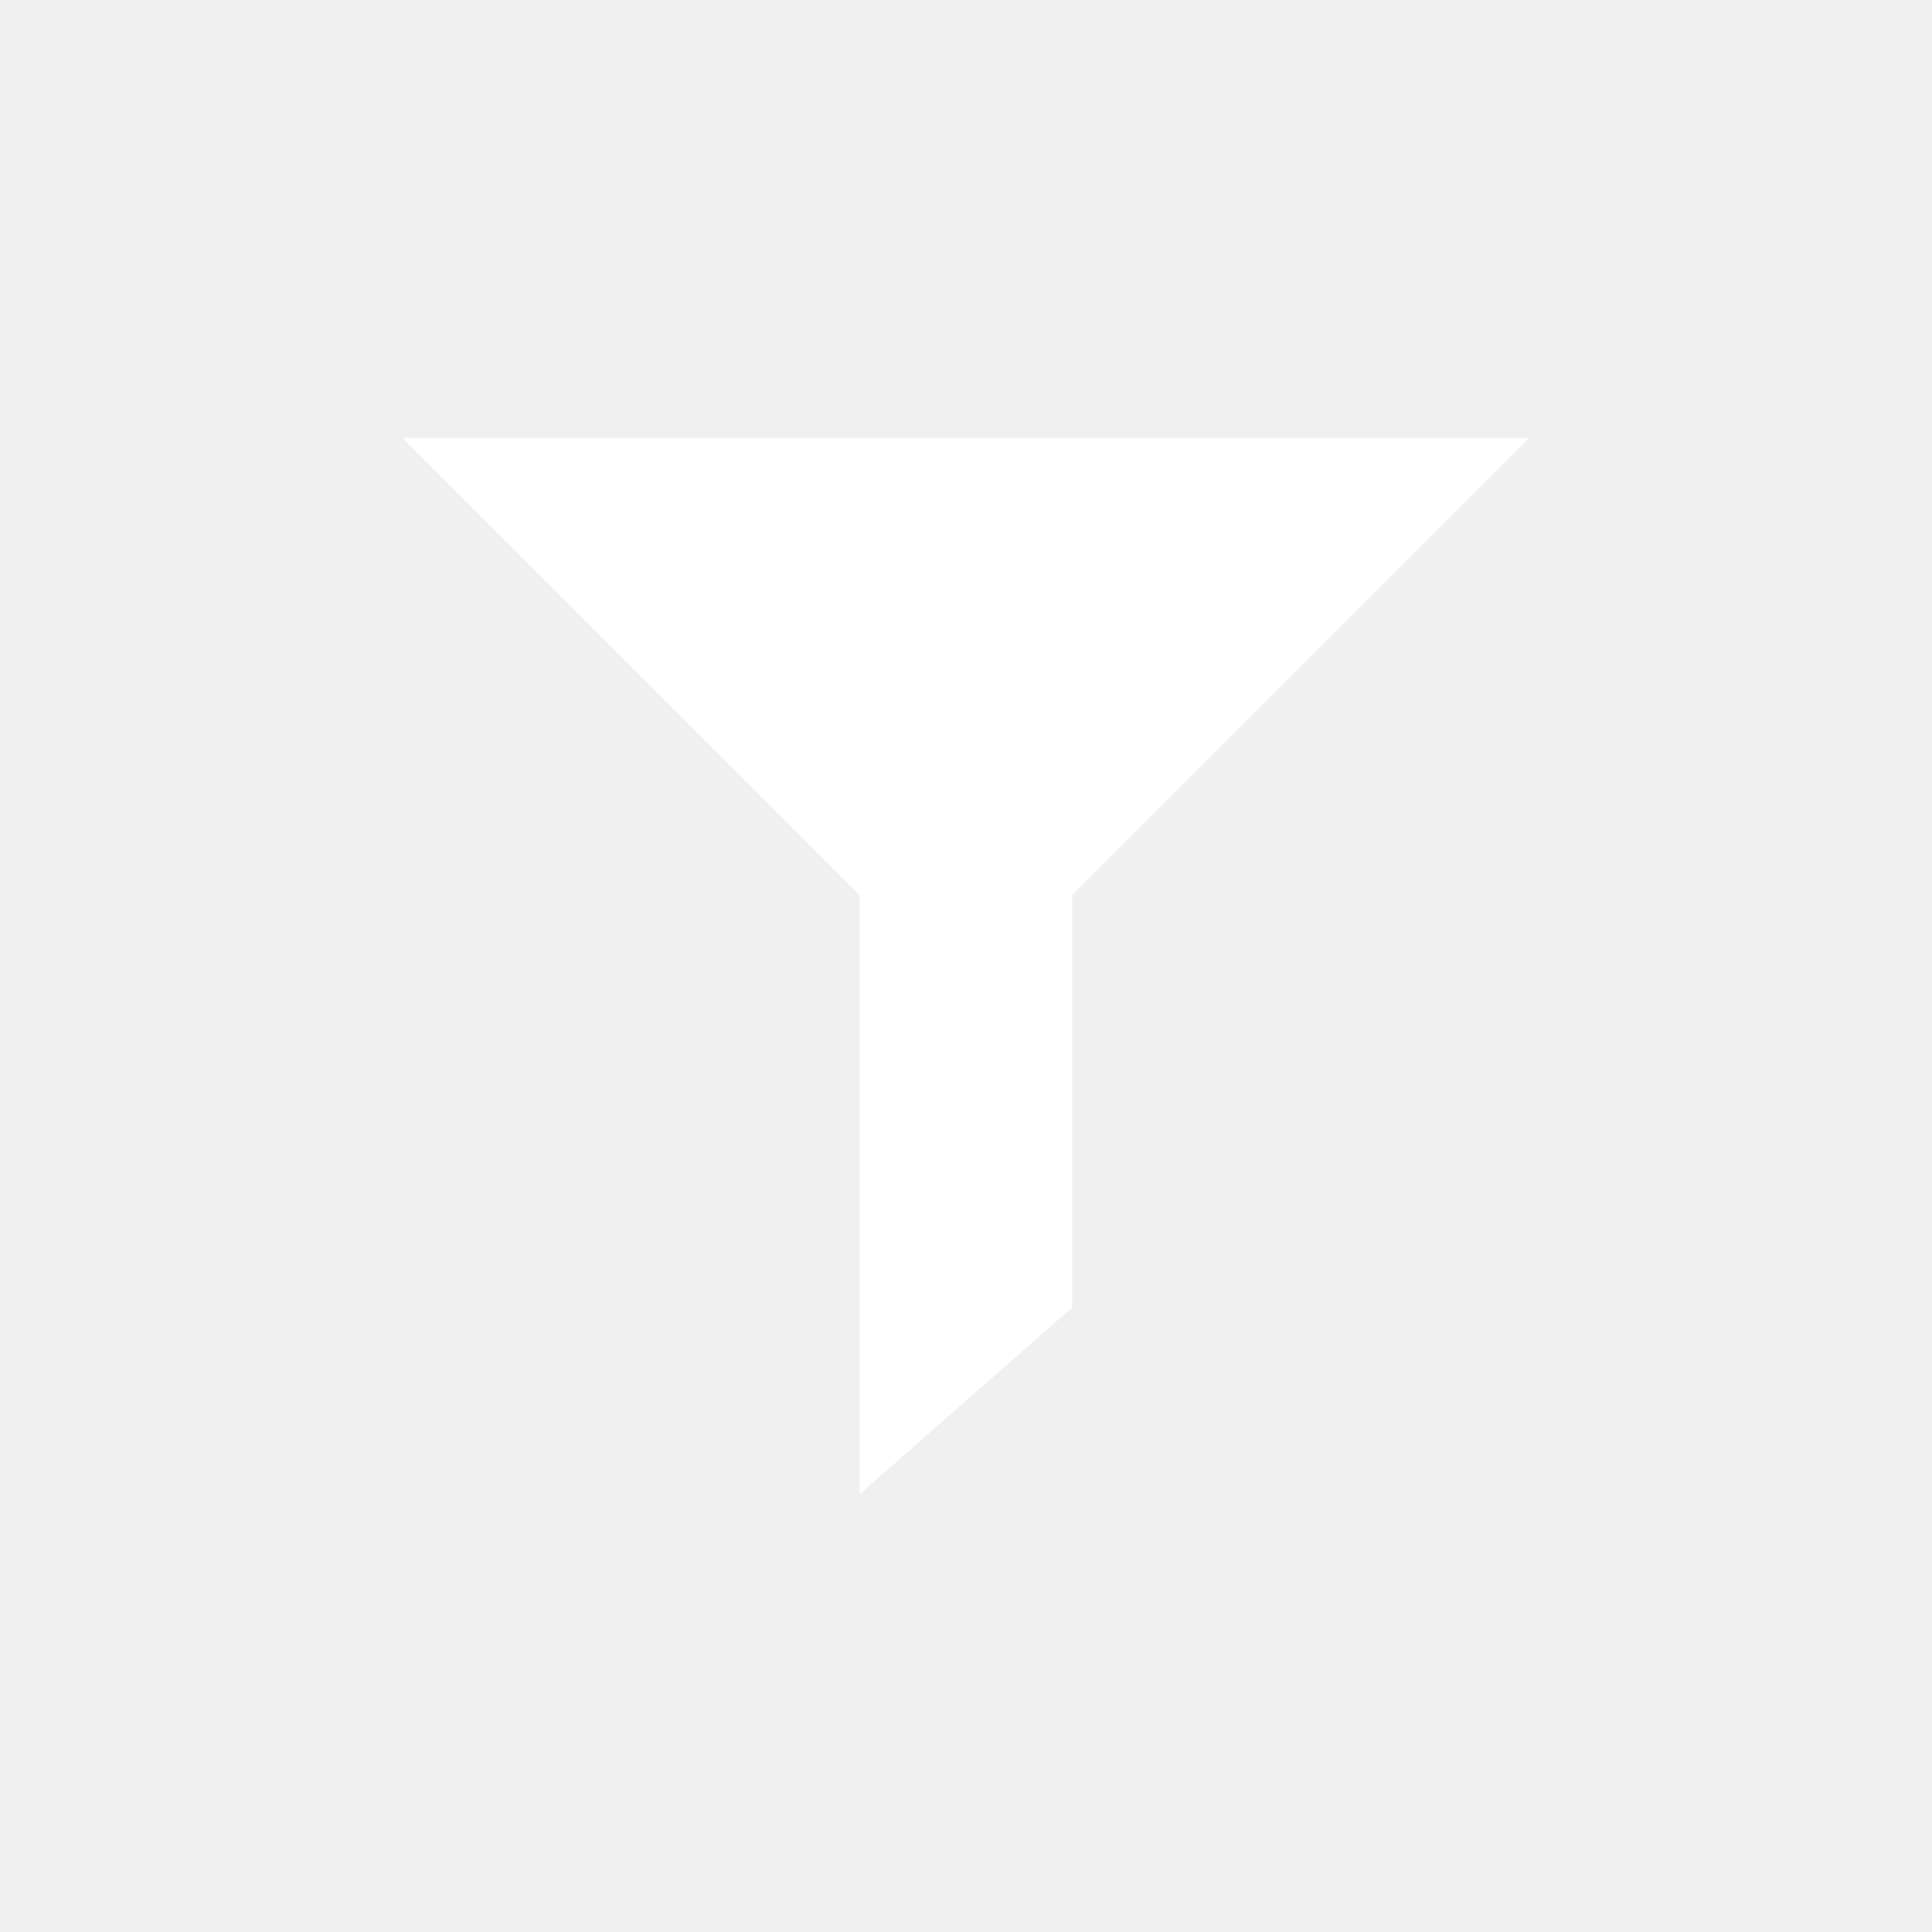
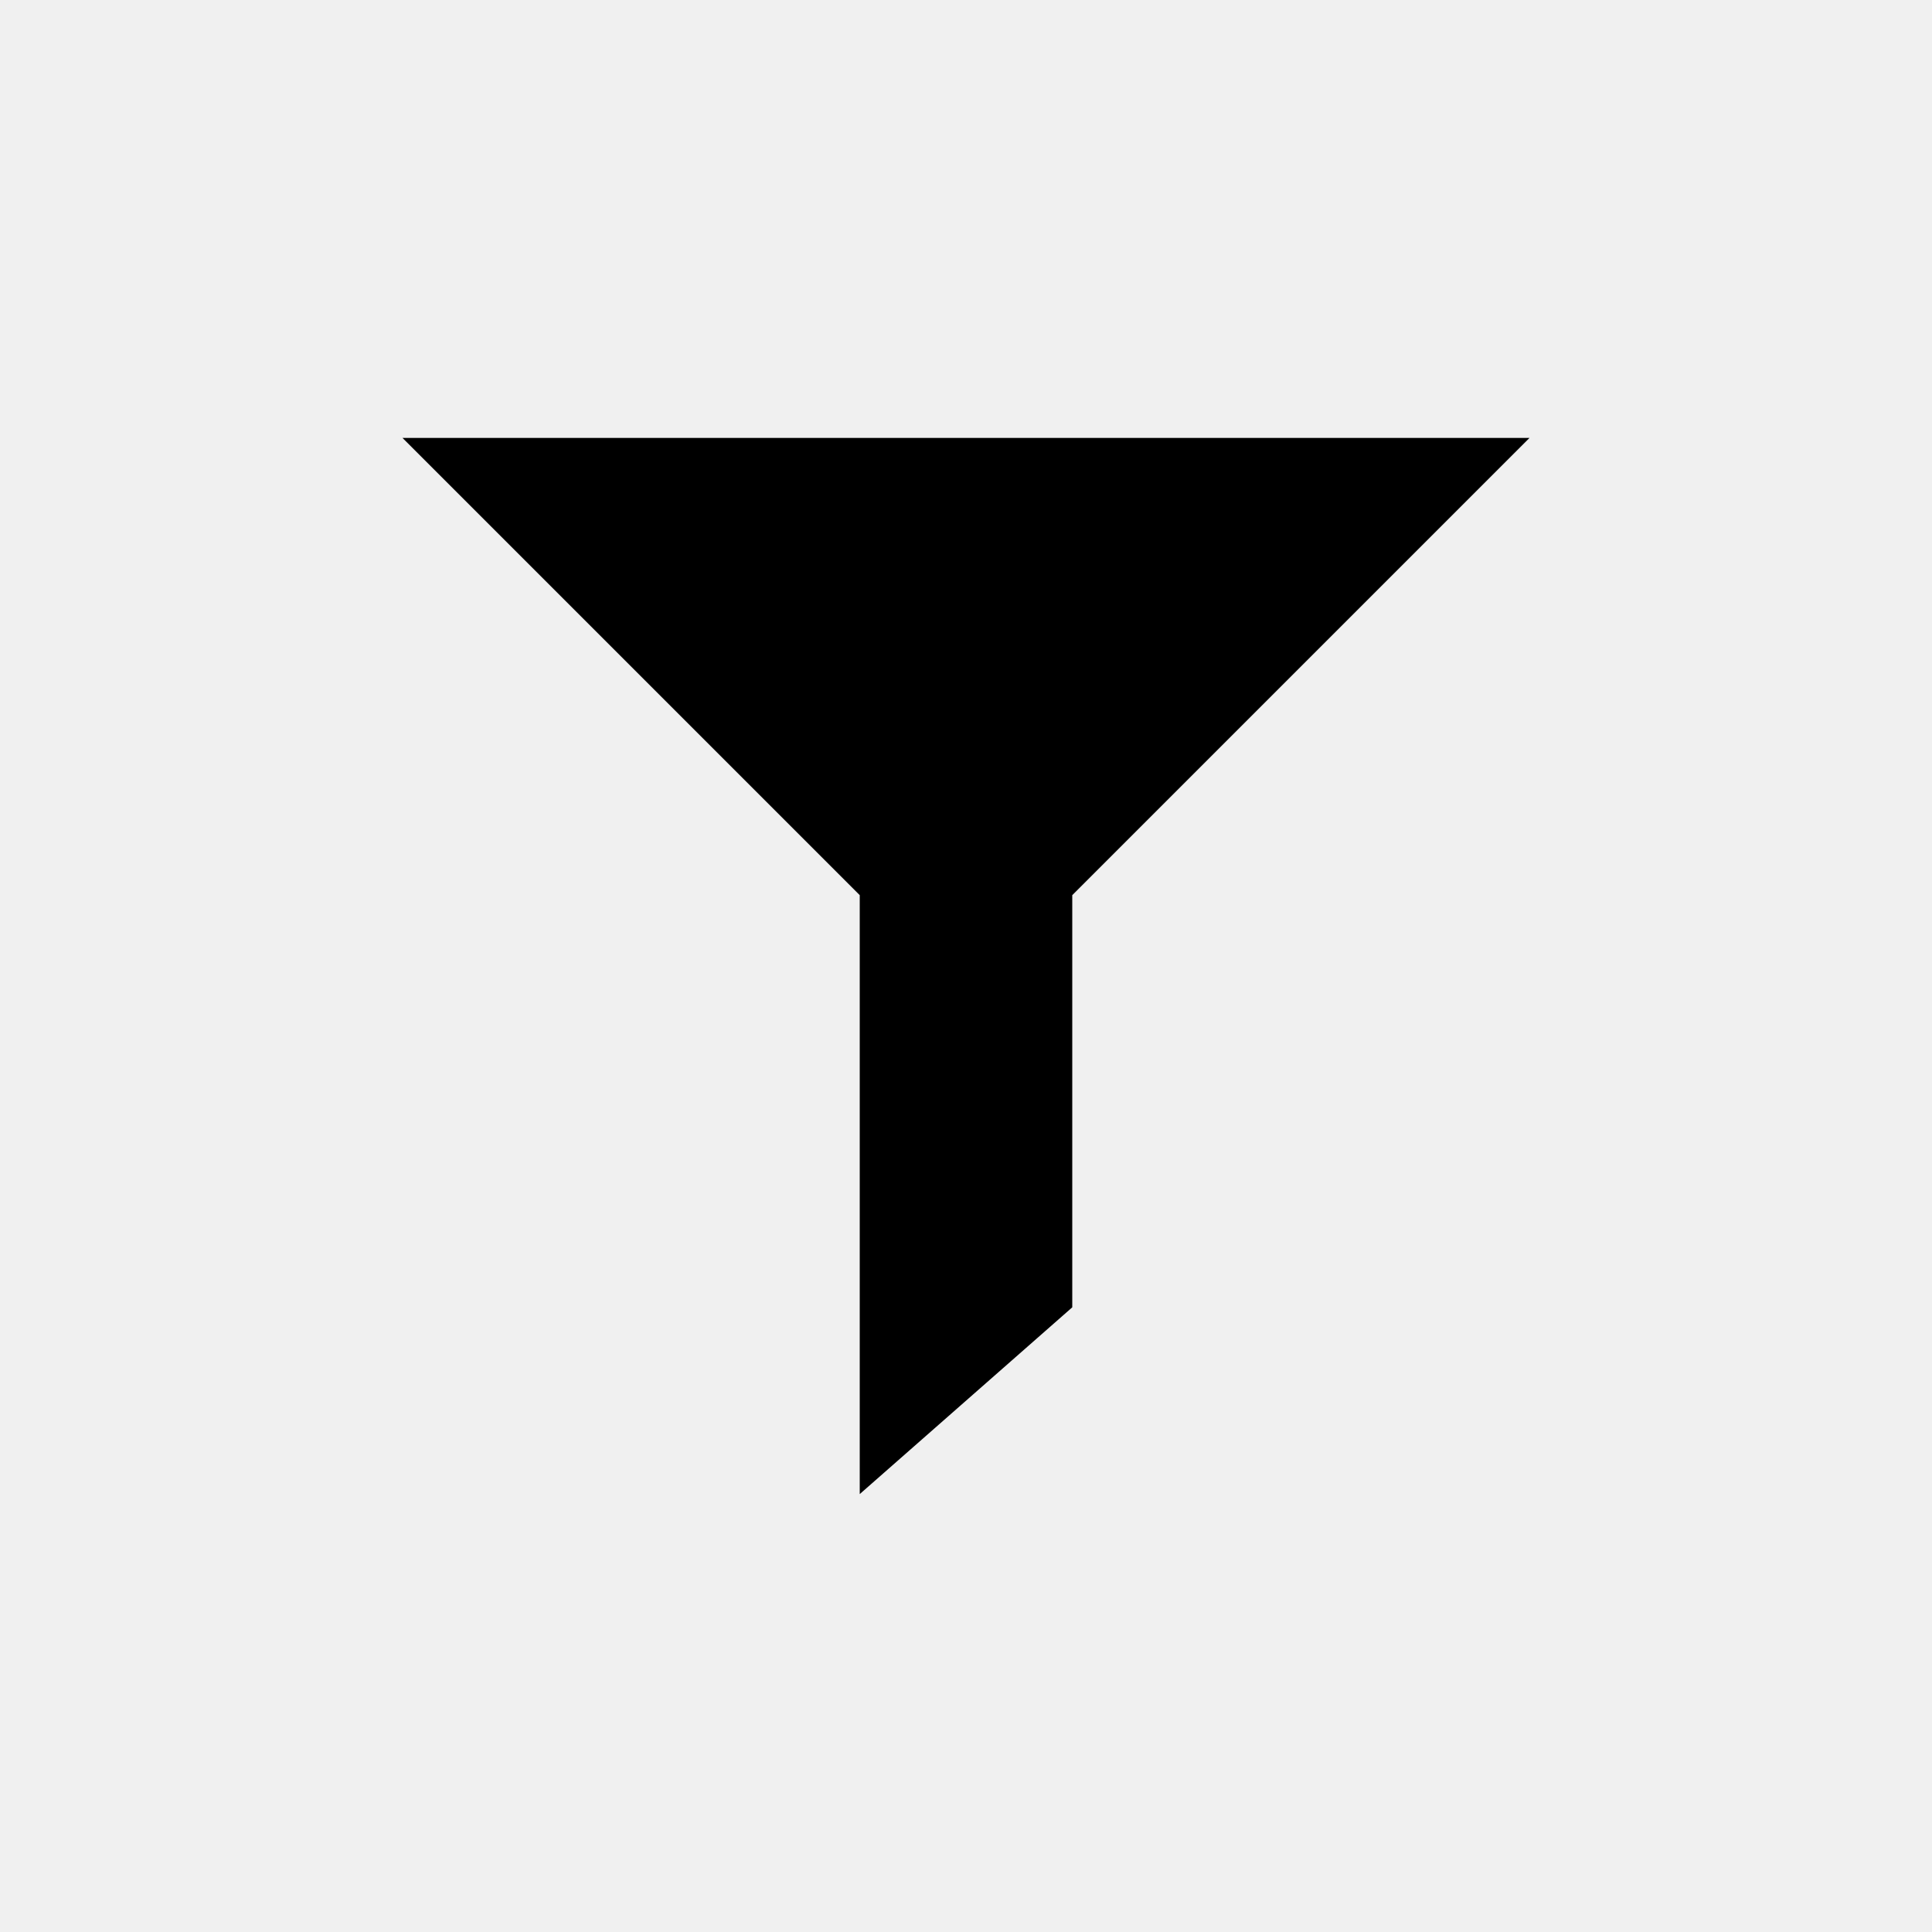
<svg xmlns="http://www.w3.org/2000/svg" version="1.1" id="Ebene_1" x="0px" y="0px" viewBox="0 0 60 60" style="enable-background:new 0 0 60 60;" xml:space="preserve">
-   <style type="text/css">
- 	.st0{fill:#FFFFFF;}
- </style>
-   <polygon class="st0" points="47.5,13.6 12.5,13.6 26.7,27.8 26.7,46.4 33.3,40.6 33.3,27.8 " />
+   <polygon fill="currentcolor" points="47.5,13.6 12.5,13.6 26.7,27.8 26.7,46.4 33.3,40.6 33.3,27.8 " />
</svg>
